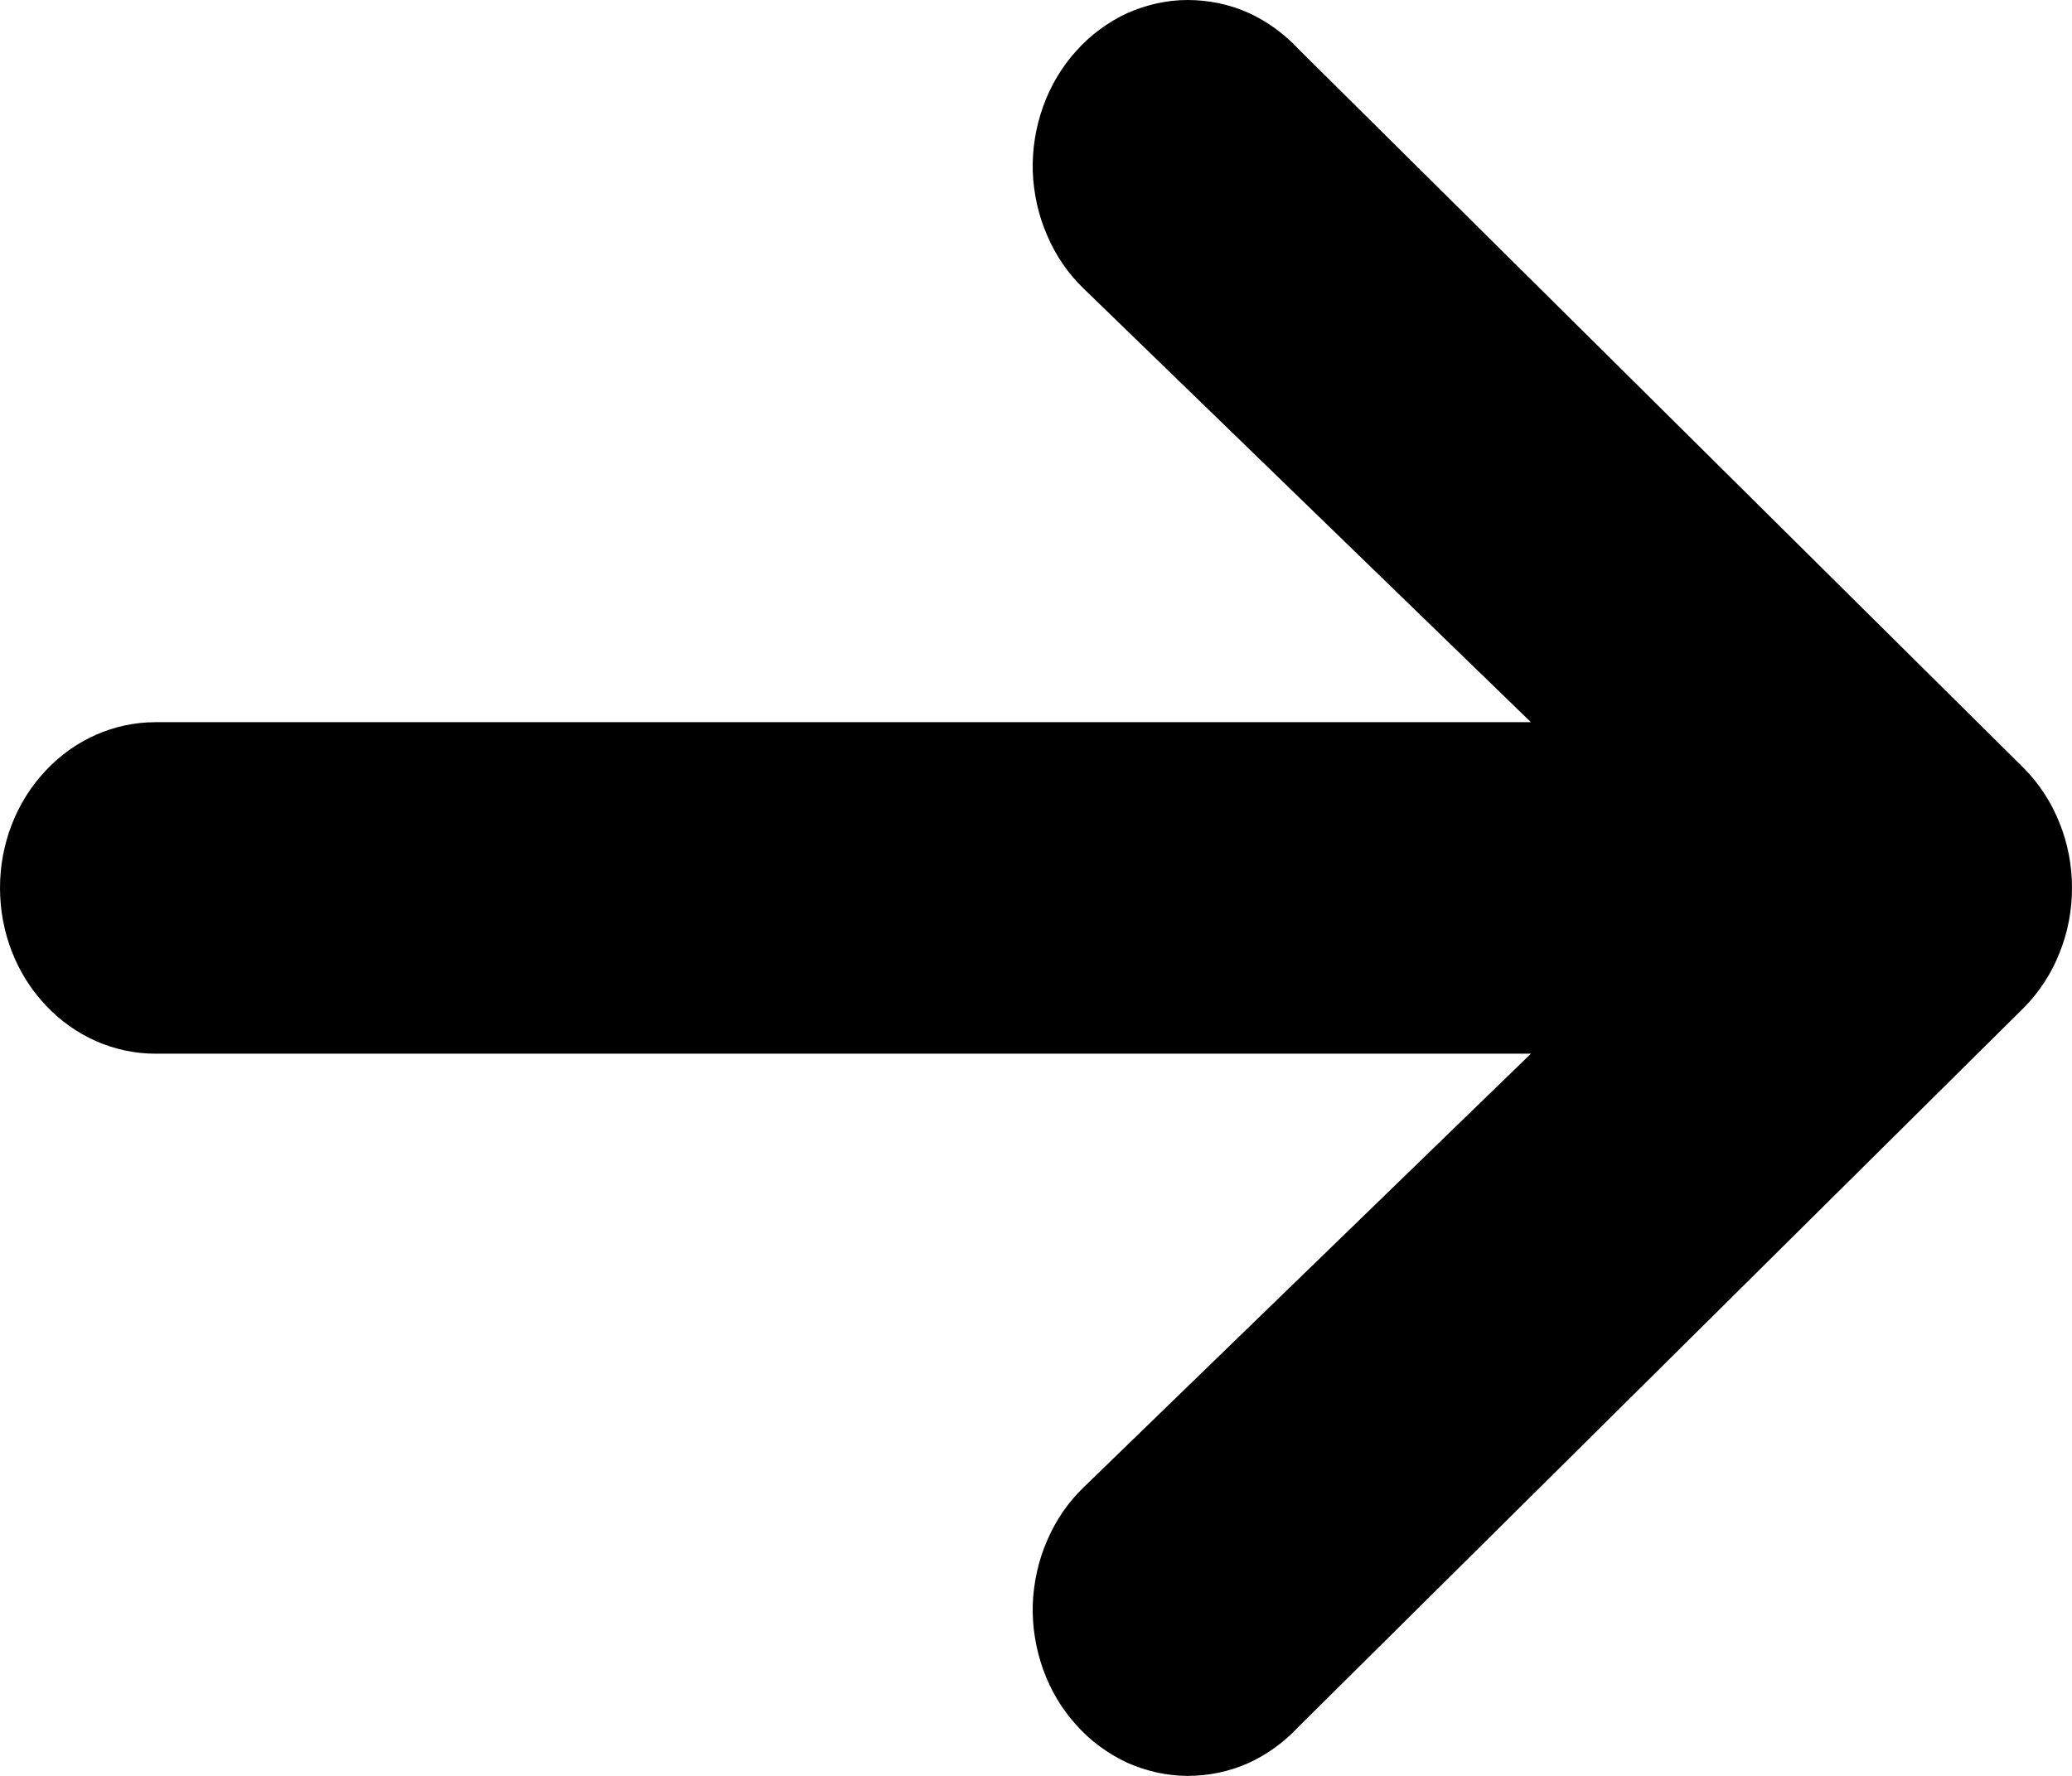
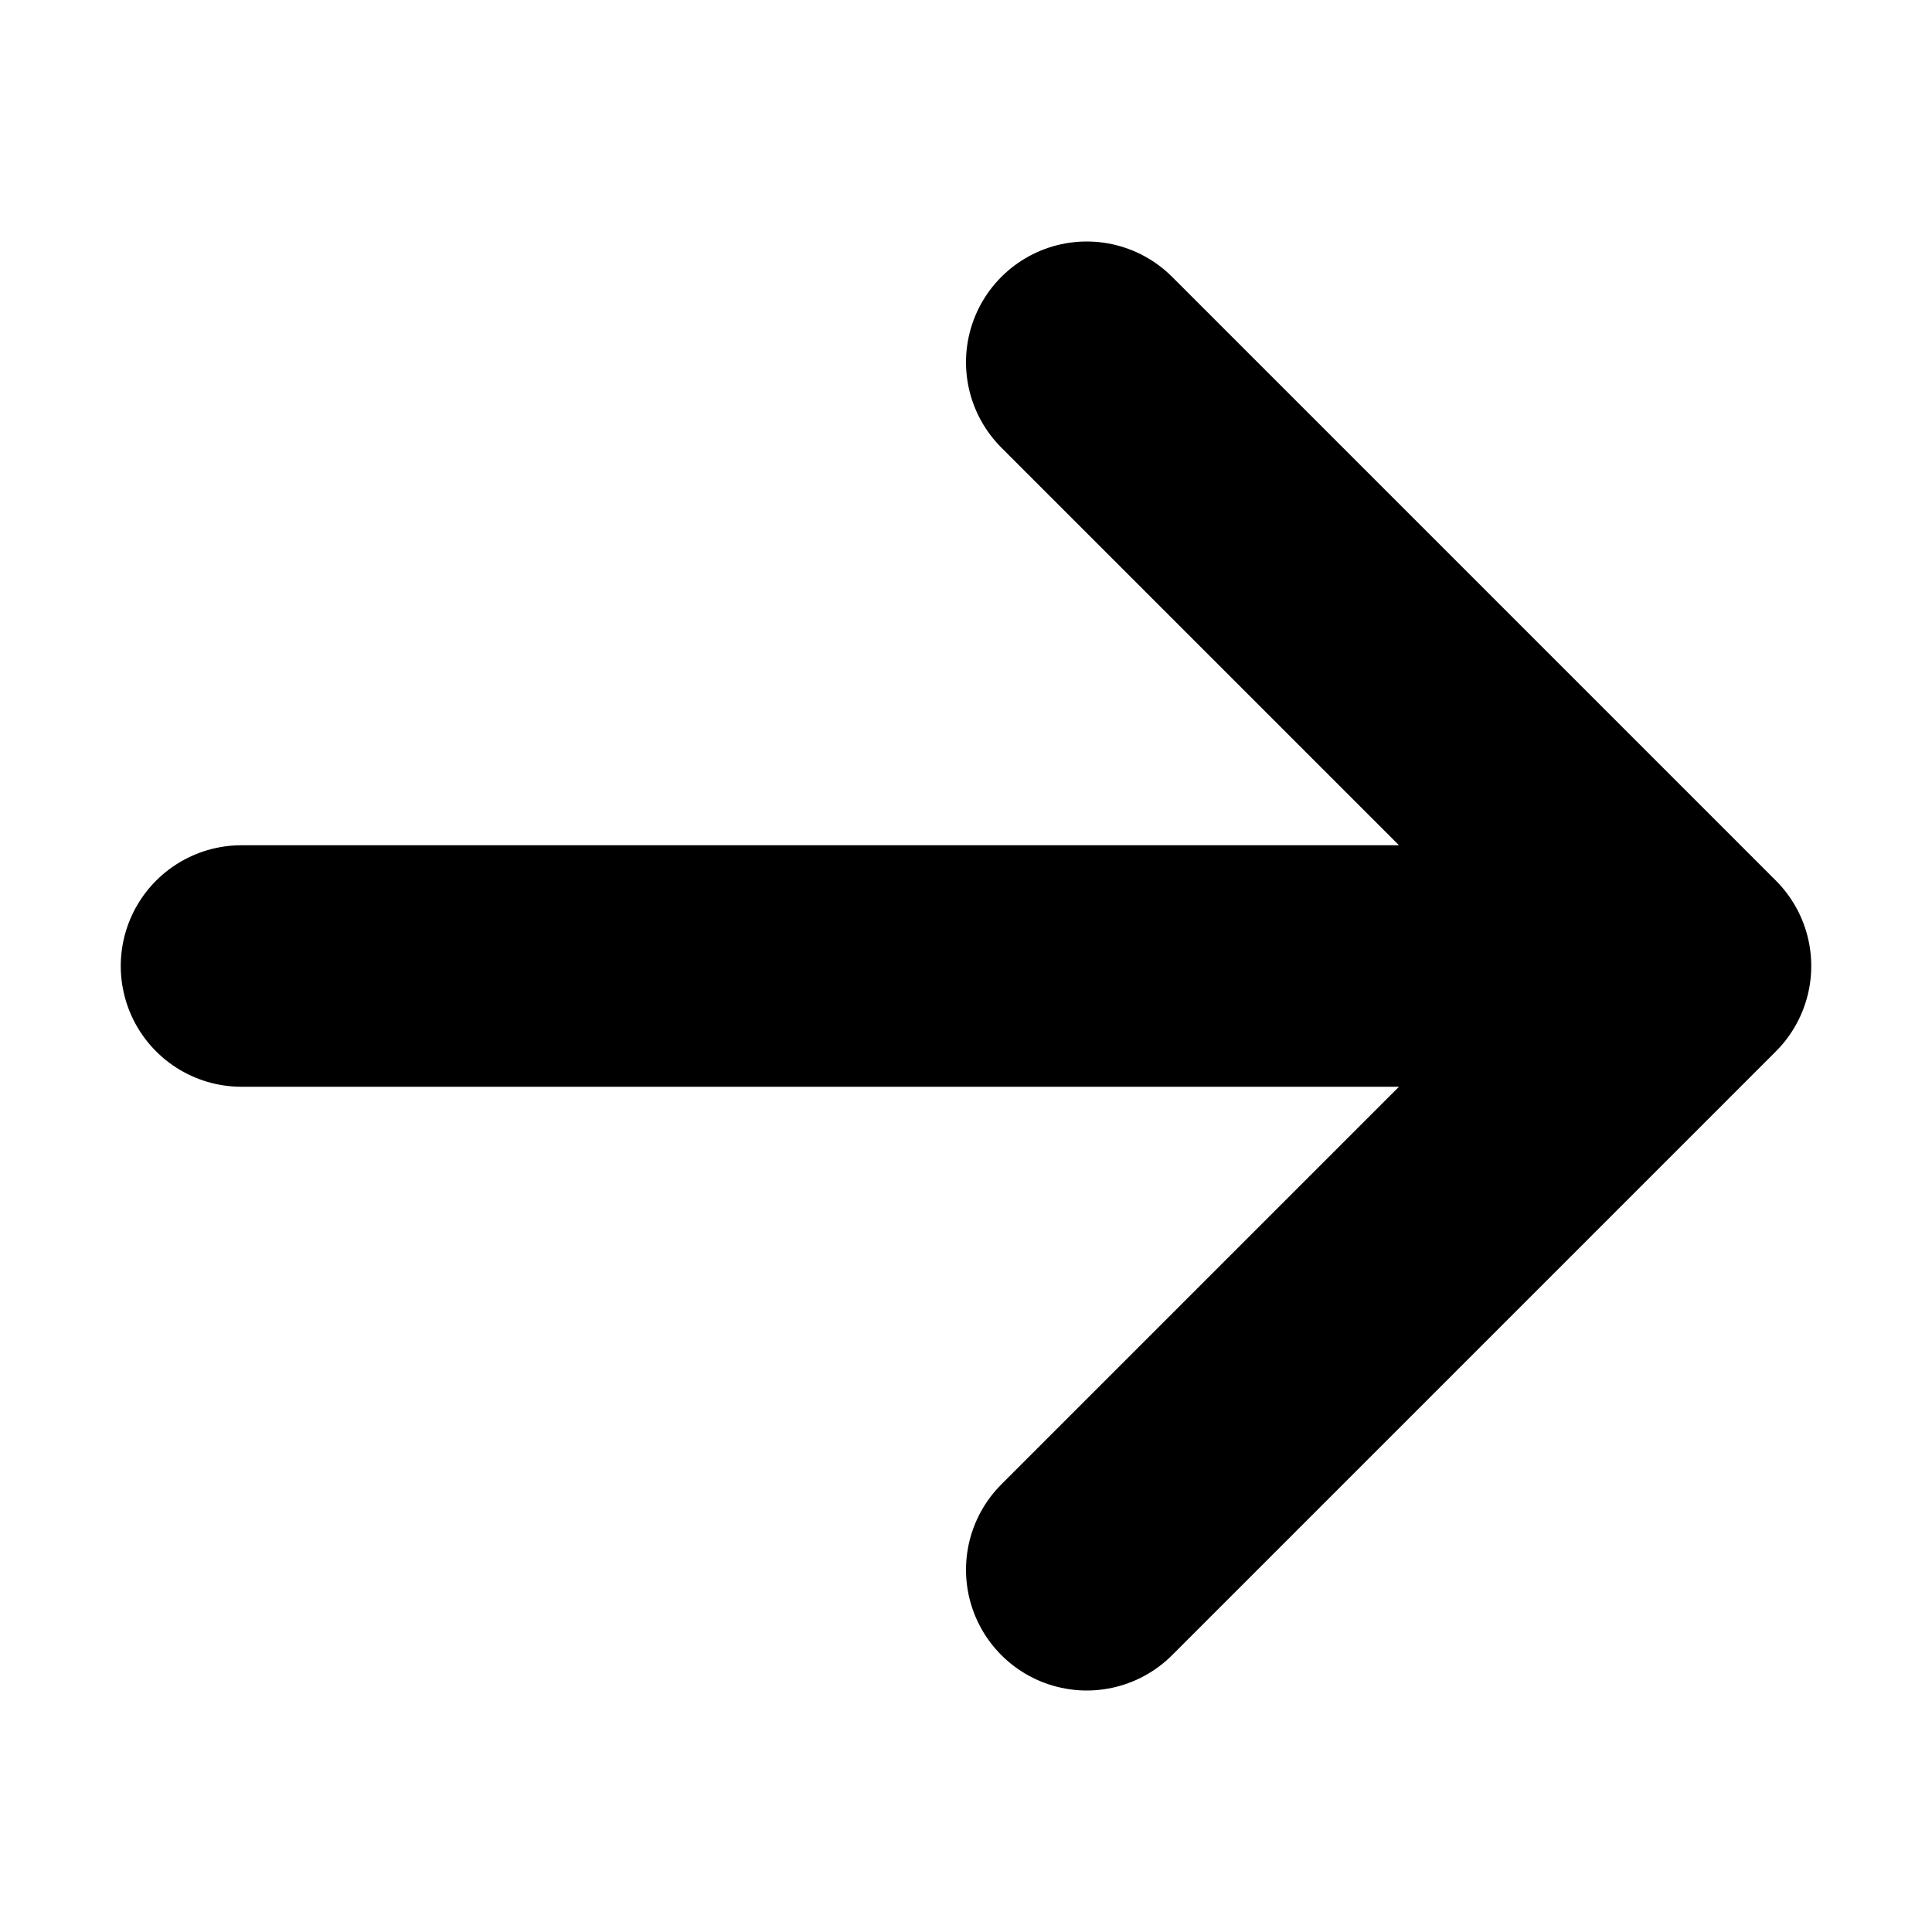
- <svg xmlns="http://www.w3.org/2000/svg" width="7" height="6" viewBox="0 0 7 6" fill="none">
-   <path fill-rule="evenodd" clip-rule="evenodd" d="M0 3C0 2.851 0.055 2.709 0.154 2.604C0.252 2.499 0.386 2.44 0.525 2.44H5.172L3.661 0.975C3.609 0.925 3.567 0.864 3.538 0.796C3.508 0.728 3.492 0.654 3.489 0.579C3.487 0.504 3.499 0.43 3.524 0.36C3.549 0.29 3.587 0.226 3.636 0.172C3.684 0.118 3.743 0.075 3.807 0.045C3.872 0.016 3.942 0 4.012 4.38578e-06C4.082 -0 4.152 0.014 4.217 0.043C4.281 0.072 4.34 0.115 4.389 0.168L6.839 2.597C6.89 2.649 6.931 2.712 6.958 2.781C6.986 2.85 7 2.925 7 3C7 3.075 6.986 3.15 6.958 3.219C6.931 3.288 6.89 3.351 6.839 3.403L4.389 5.832C4.34 5.885 4.281 5.928 4.217 5.957C4.152 5.986 4.082 6 4.012 6C3.942 6 3.872 5.984 3.807 5.955C3.743 5.925 3.684 5.882 3.636 5.828C3.587 5.774 3.549 5.71 3.524 5.64C3.499 5.57 3.487 5.496 3.489 5.421C3.492 5.346 3.508 5.272 3.538 5.204C3.567 5.136 3.609 5.075 3.661 5.025L5.172 3.56H0.525C0.386 3.56 0.252 3.501 0.154 3.396C0.055 3.291 0 3.149 0 3Z" fill="currentColor" />
+ <svg xmlns="http://www.w3.org/2000/svg" fill="none" viewBox="0 0 24 24" stroke-width="3" stroke="currentColor" class="w-6 h-6">
+   <path stroke-linecap="round" stroke-linejoin="round" d="M13.5 4.5 21 12m0 0-7.5 7.5M21 12H3" />
</svg>
